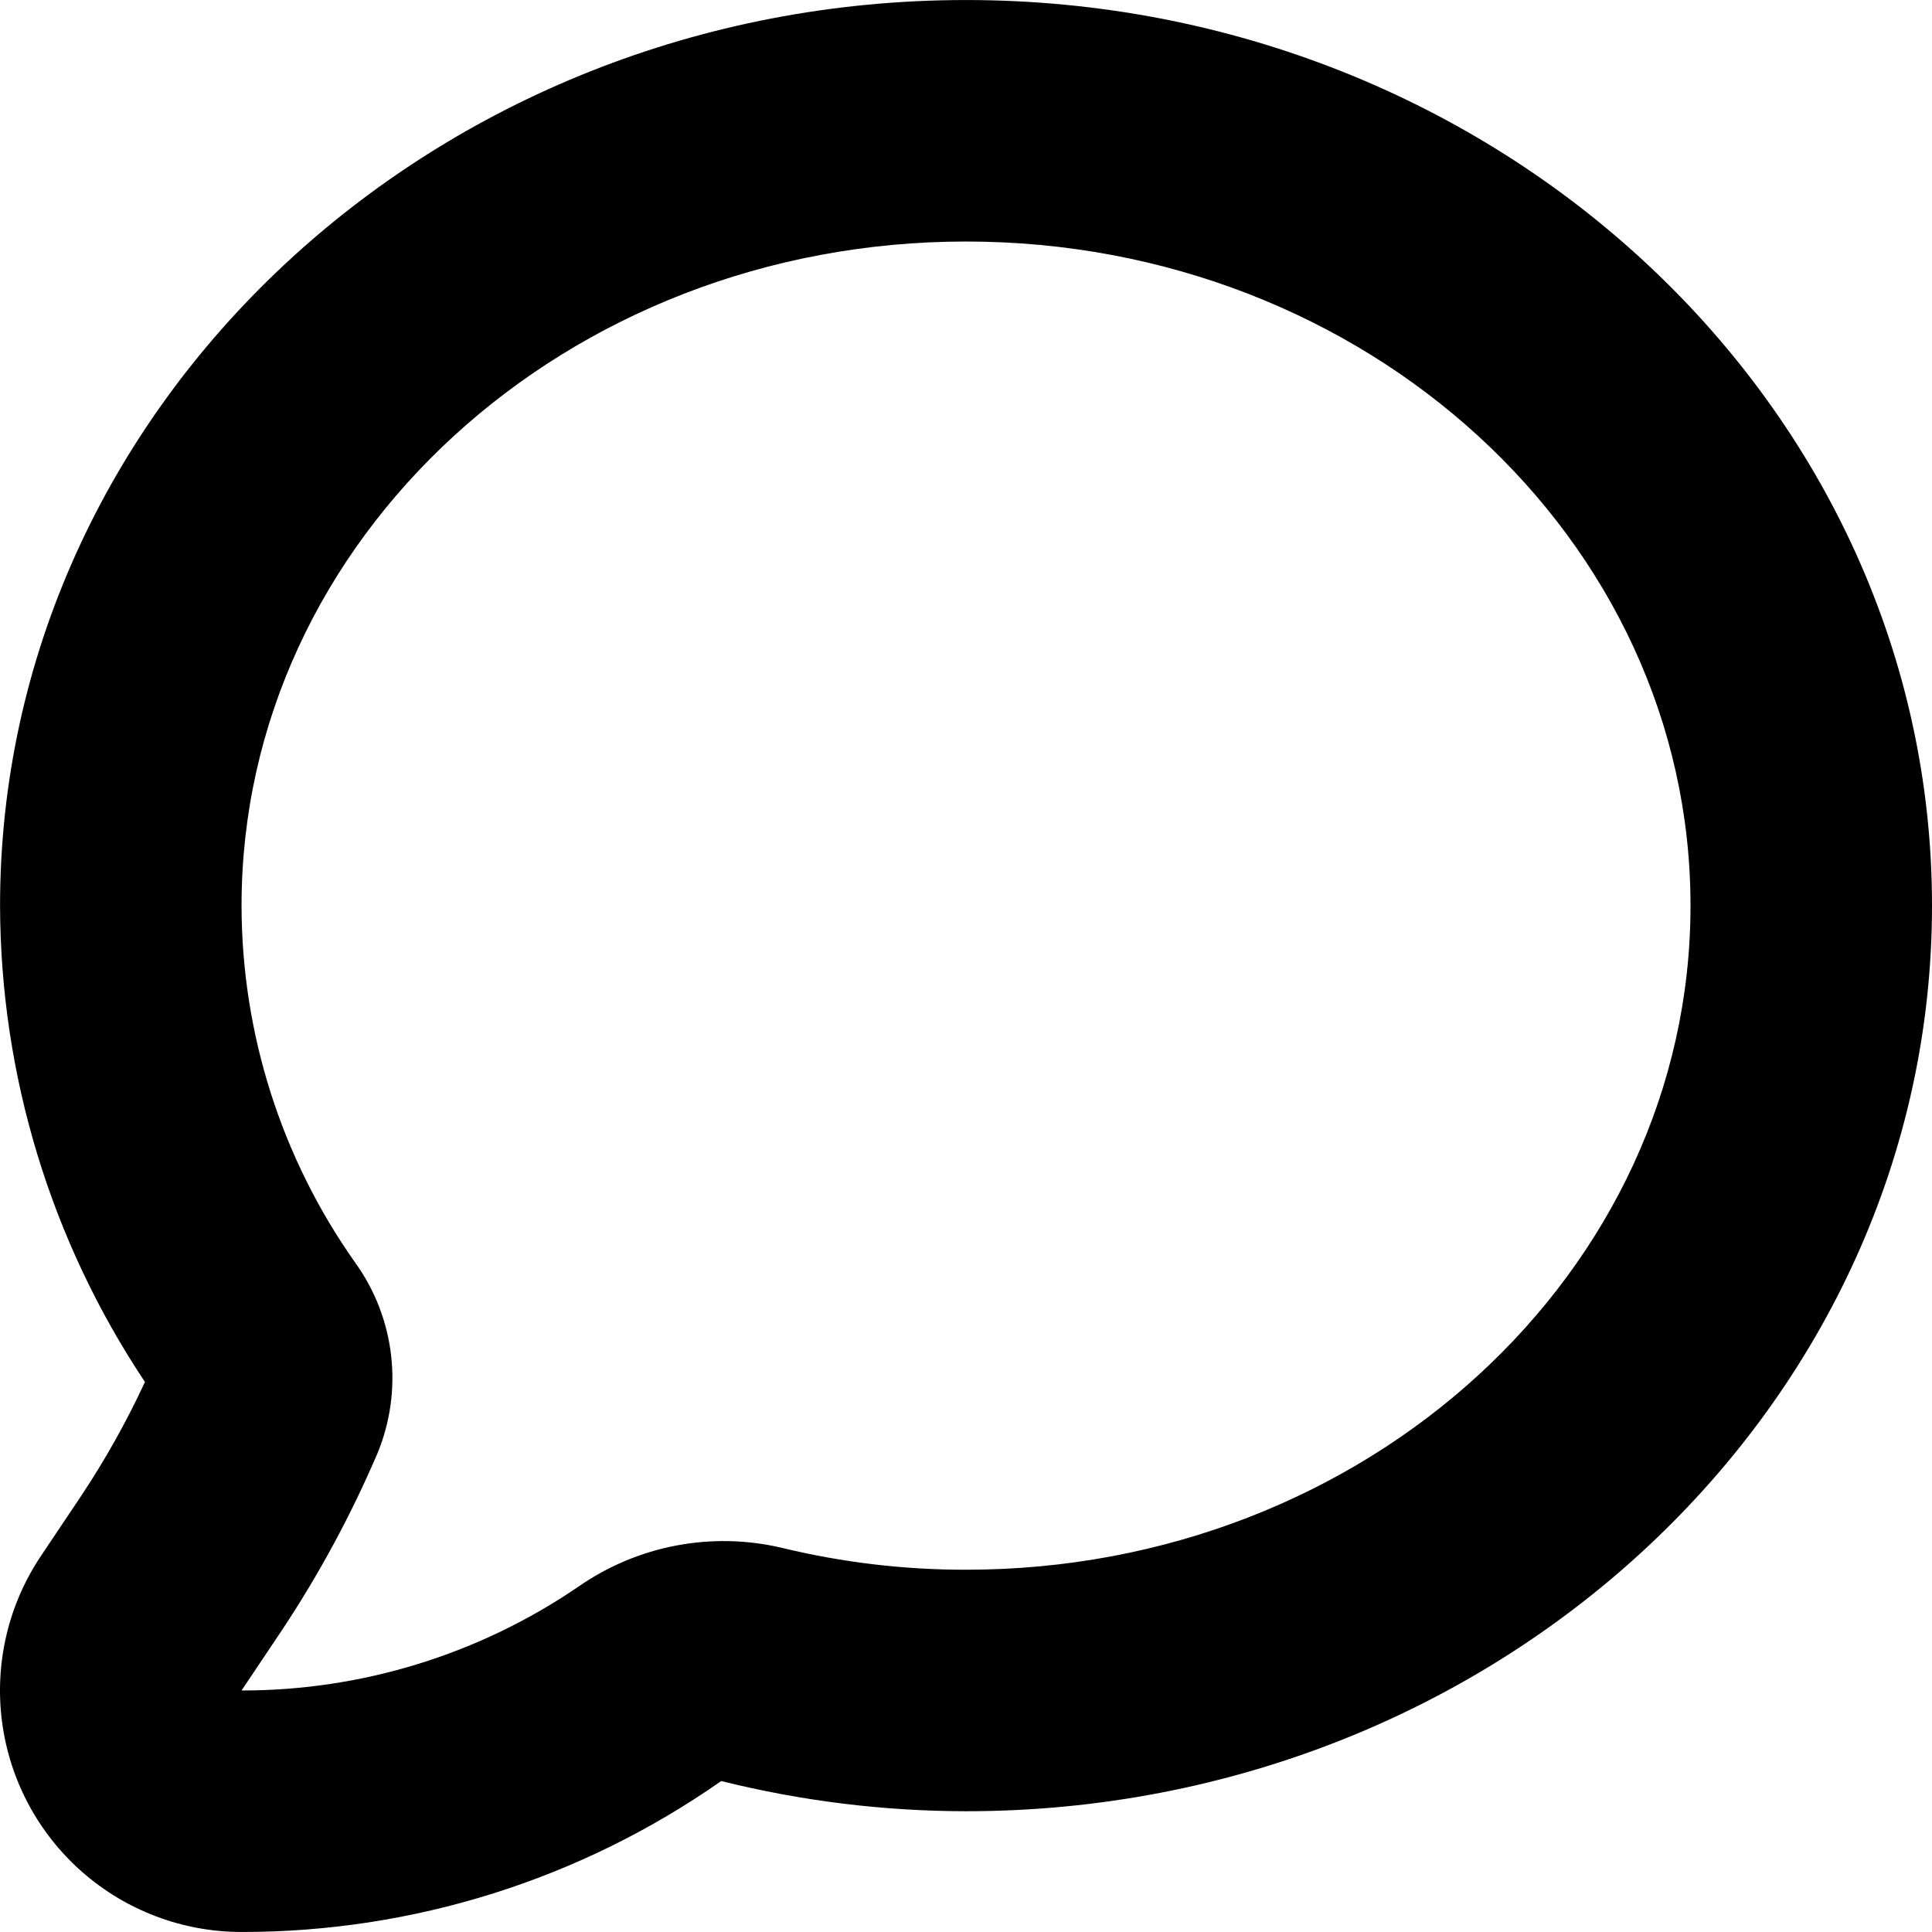
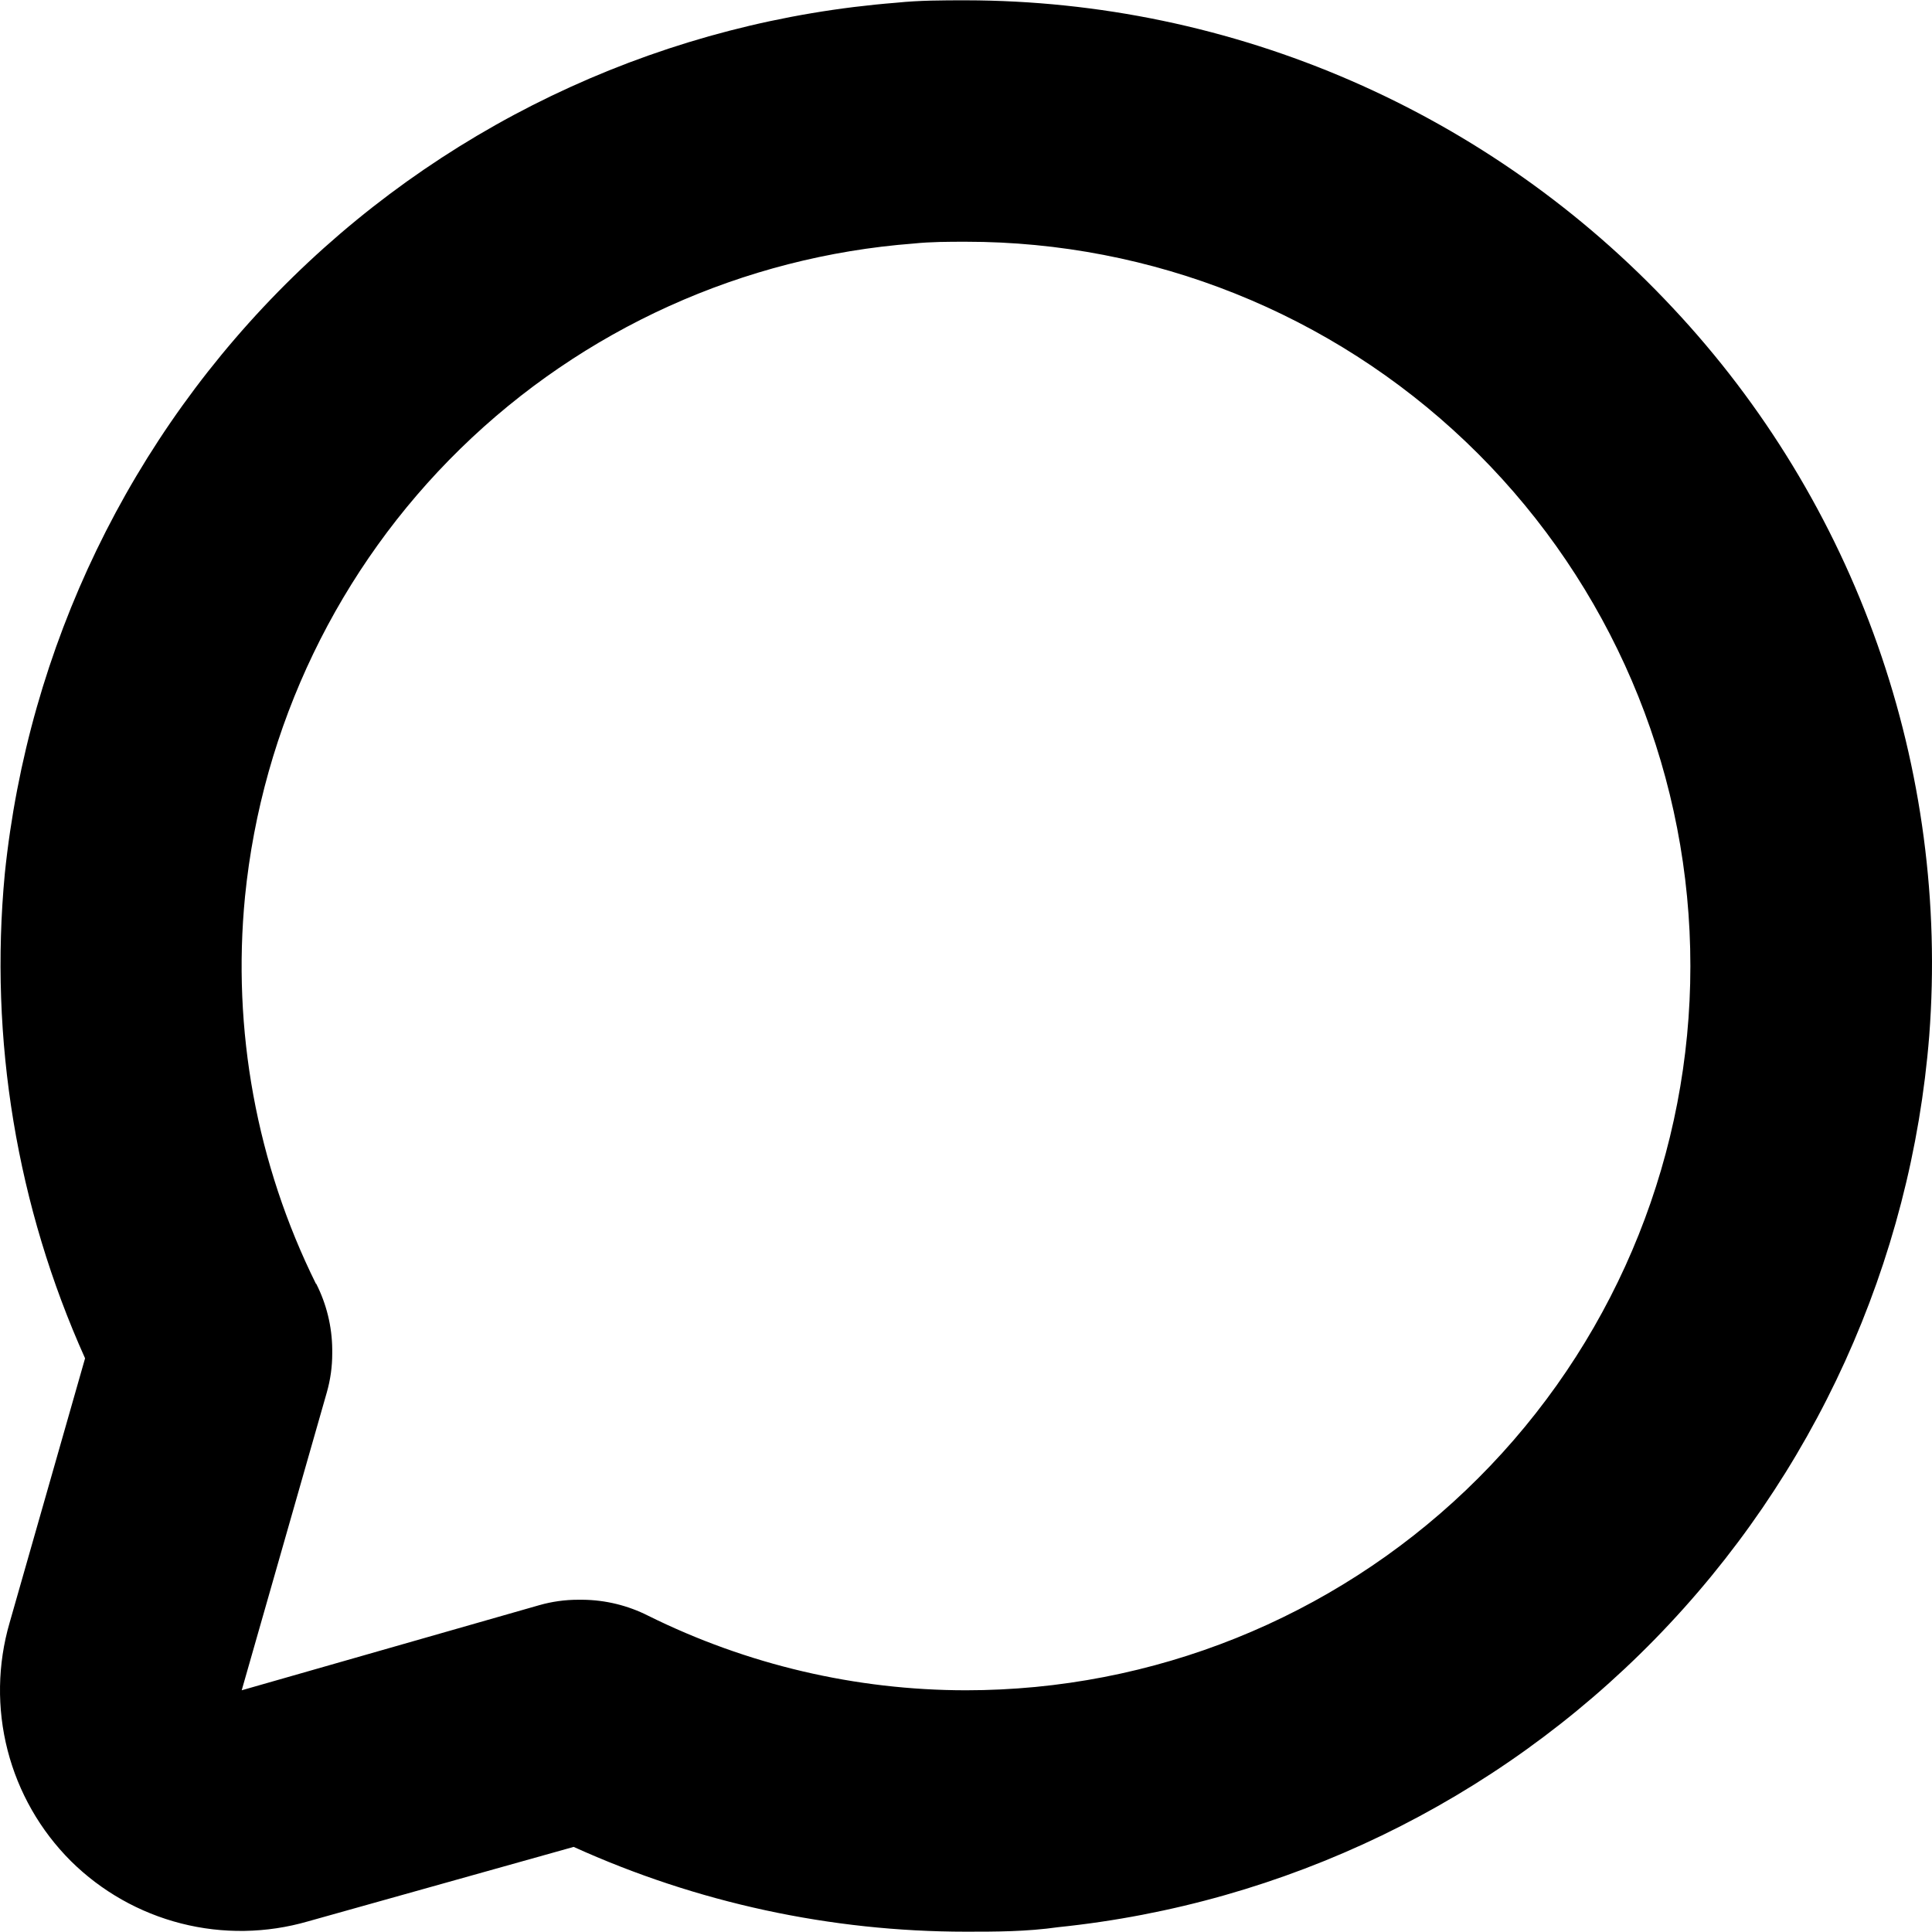
- <svg xmlns="http://www.w3.org/2000/svg" width="2304.064pt" height="2304.064pt" version="1.1" viewBox="0 0 2304.064 2304.064" id="svg1">
+ <svg xmlns="http://www.w3.org/2000/svg" width="768.245pt" height="768.245pt" version="1.1" viewBox="0 0 768.245 768.245" id="svg1">
  <defs id="defs1" />
-   <path id="path1" d="M 1152.068,0.031 C 517.028,0.031 0.068,484.591 0.068,1080.031 c 0.457,202.24 60.566,399.84 172.8,568.08 -21.84,47.105 -47.234,92.478 -75.961,135.721 l -48.237,72 c -38.887,58.094 -55.316,128.34 -46.223,197.66 9.093,69.32 43.082,132.949 95.637,179.049 52.555,46.098 120.08,71.508 189.98,71.492 204.65,0.231 404.401,-62.621 572.041,-180 95.5,23.797 193.54,35.887 291.959,36 635.04,0 1152,-484.56 1152,-1080 0,-595.44 -516.96,-1080 -1152,-1080 z m 0,288 c 477,0 864,354.6 864,792 0,437.399 -386.998,791.999 -863.997,792 -74.227,0.082 -148.2,-8.742 -220.32,-26.281 -41.328,-9.621 -84.215,-10.461 -125.89,-2.461 -41.672,8 -81.202,24.66 -116.029,48.902 -118.373,80.855 -258.424,124.019 -401.764,123.839 l 48.239,-72 c 44.195,-66.625 82.273,-137.111 113.76,-210.601 15.363,-37.102 20.979,-77.516 16.315,-117.4 -4.664,-39.887 -19.449,-77.918 -42.957,-110.48 -87.914,-124.49 -135.19,-273.12 -135.36,-425.519 0,-437.4 387,-792 864,-792 z" />
+   <path id="path1" d="m 384.109,0.122 c -9.238,0 -18.479,0 -27.718,0.961 -90.254,7.18 -175.13,45.758 -239.89,109.03 -64.76,63.272 -105.3,147.23 -114.59,237.29 -6.238,65.918 4.757,132.329 31.917,192.719 l -30,105.12 c -4.813,16.531 -5.094,34.059 -0.809,50.738 4.285,16.676 12.981,31.898 25.169,44.062 l -10e-4,0.003 c 12.145,12.02 27.281,20.582 43.84,24.801 16.559,4.223 33.946,3.941 50.364,-0.801 l 105.719,-29.641 c 49.008,22.215 102.19,33.711 156,33.719 12,0 24,-9.6e-4 36.719,-1.802 90.062,-9.281 174.02,-49.823 237.29,-114.589 63.27,-64.766 101.85,-149.64 109.03,-239.89 4.004,-52.68 -2.996,-105.621 -20.559,-155.451 -17.559,-49.832 -45.293,-95.46 -81.441,-133.989 C 629.162,83.88 585.654,53.148 537.31,32.117 488.97,11.082 436.829,0.196 384.109,0.122 Z m -0.001,96.003 c 74,-0.016 145.17,28.458 198.74,79.509 53.574,51.047 85.438,120.759 88.988,194.679 3.551,73.914 -21.487,146.361 -69.921,202.311 -48.434,55.949 -116.54,91.104 -190.2,98.183 -9.281,0.879 -18.48,1.321 -27.602,1.321 -43.84,-0.019 -87.082,-10.164 -126.36,-29.641 -8.078,-4.094 -16.988,-6.269 -26.039,-6.359 h -1.8 c -5.234,-0.004 -10.445,0.722 -15.48,2.159 L 96.112,672.128 129.951,553.688 c 1.438,-5.031 2.165,-10.242 2.161,-15.48 v -1.68 c -0.09,-9.051 -2.265,-17.961 -6.359,-26.039 l -0.125,-0.003 v -0.004 c -23.602,-47.676 -33.372,-101.009 -28.2,-153.959 6.762,-67.602 37.102,-130.67 85.699,-178.15 48.598,-47.477 112.361,-76.34 180.101,-81.527 6.957,-0.719 13.917,-0.72 20.878,-0.72 z" style="fill:#000000" />
</svg>
